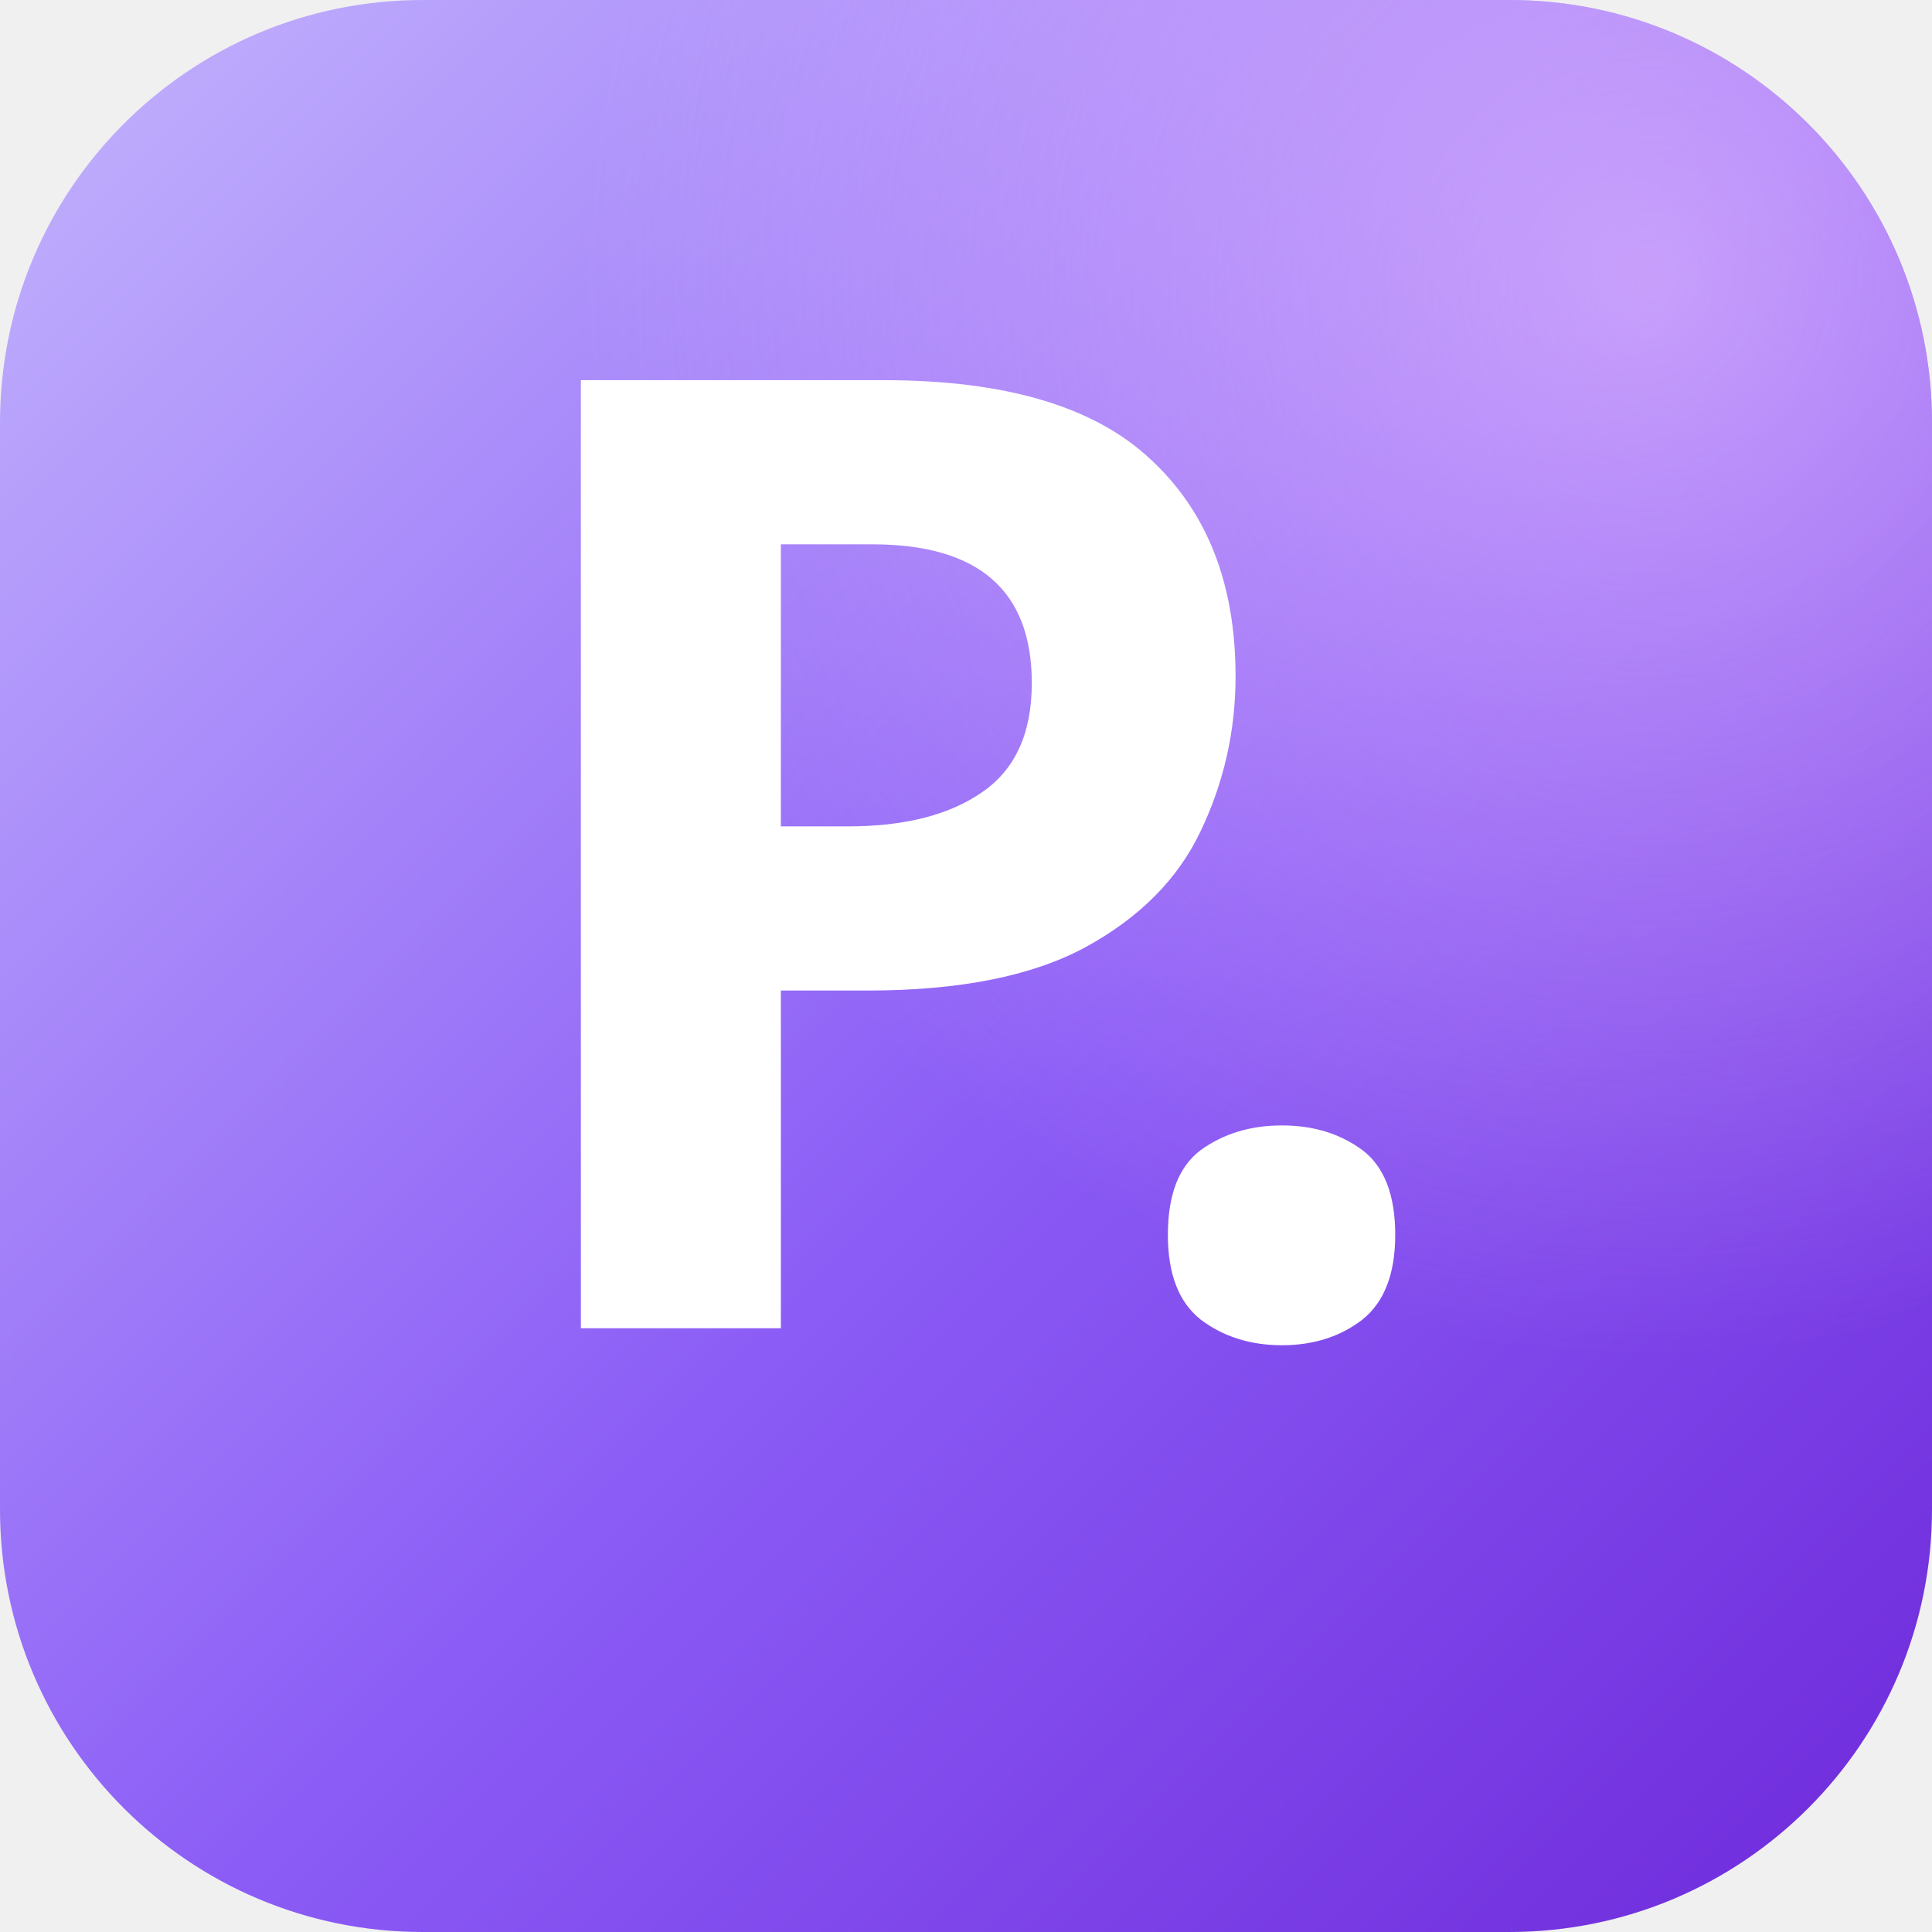
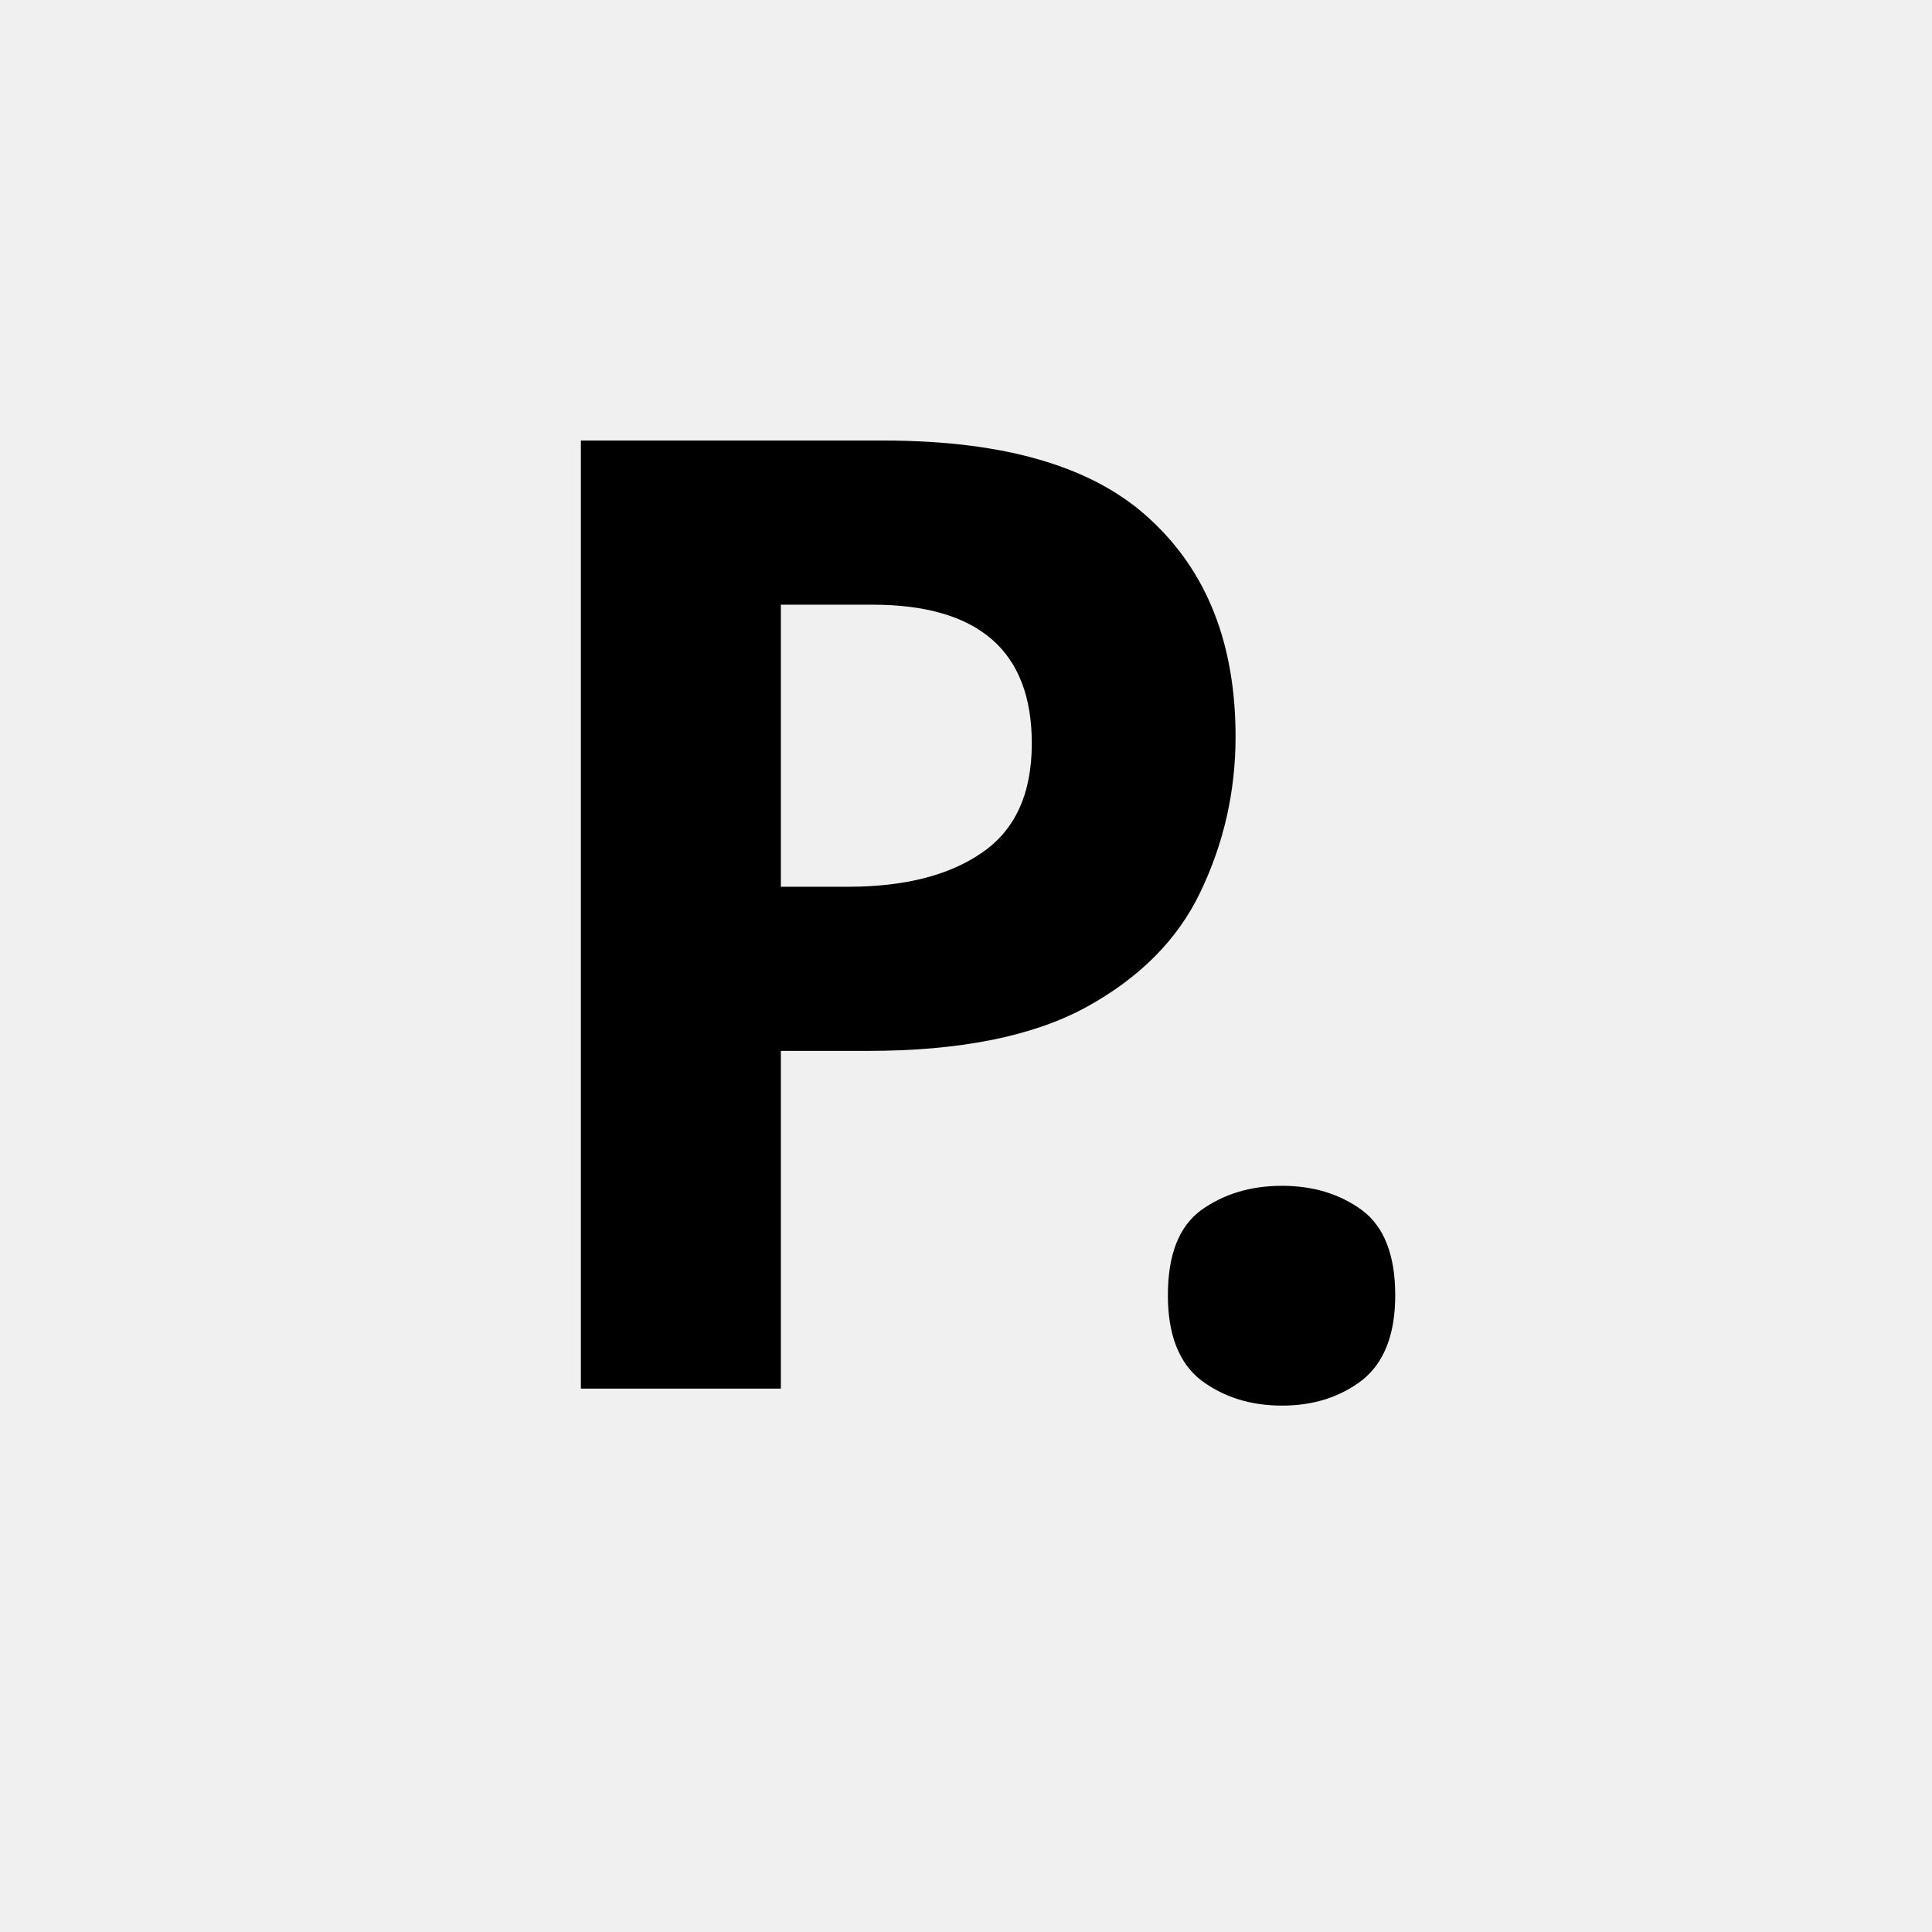
<svg xmlns="http://www.w3.org/2000/svg" viewBox="0 0 32 32">
-   <defs>
-     <linearGradient id="bg" x1="0" y1="0" x2="1" y2="1">
-       <stop offset="0%" stop-color="#c4b5fd" />
-       <stop offset="55%" stop-color="#8b5cf6" />
-       <stop offset="100%" stop-color="#6d28d9" />
-     </linearGradient>
-     <radialGradient id="pink" cx="85%" cy="15%" r="55%">
-       <stop offset="0%" stop-color="#f5d0ff" stop-opacity="0.55" />
-       <stop offset="100%" stop-color="#f5d0ff" stop-opacity="0" />
-     </radialGradient>
-   </defs>
-   <rect width="32" height="32" rx="7" fill="url(#bg)" />
-   <rect width="32" height="32" rx="7" fill="url(#pink)" />
-   <text x="16" y="22" font-family="'Outfit', system-ui, sans-serif" font-size="22" font-weight="700" fill="white" text-anchor="middle" letter-spacing="-0.5">P.</text>
+   <style>
+     text {
+       font-family: 'Outfit', system-ui, sans-serif;
+       font-size: 22px;
+       font-weight: 700;
+       letter-spacing: -0.5px;
+       text-anchor: middle;
+     }
+     @media (prefers-color-scheme: light) {
+       text { fill: #5b21b6; }
+     }
+     @media (prefers-color-scheme: dark) {
+       text { fill: #ddd6fe; }
+     }
+   </style>
+   <text x="16" y="23">P.</text>
</svg>
